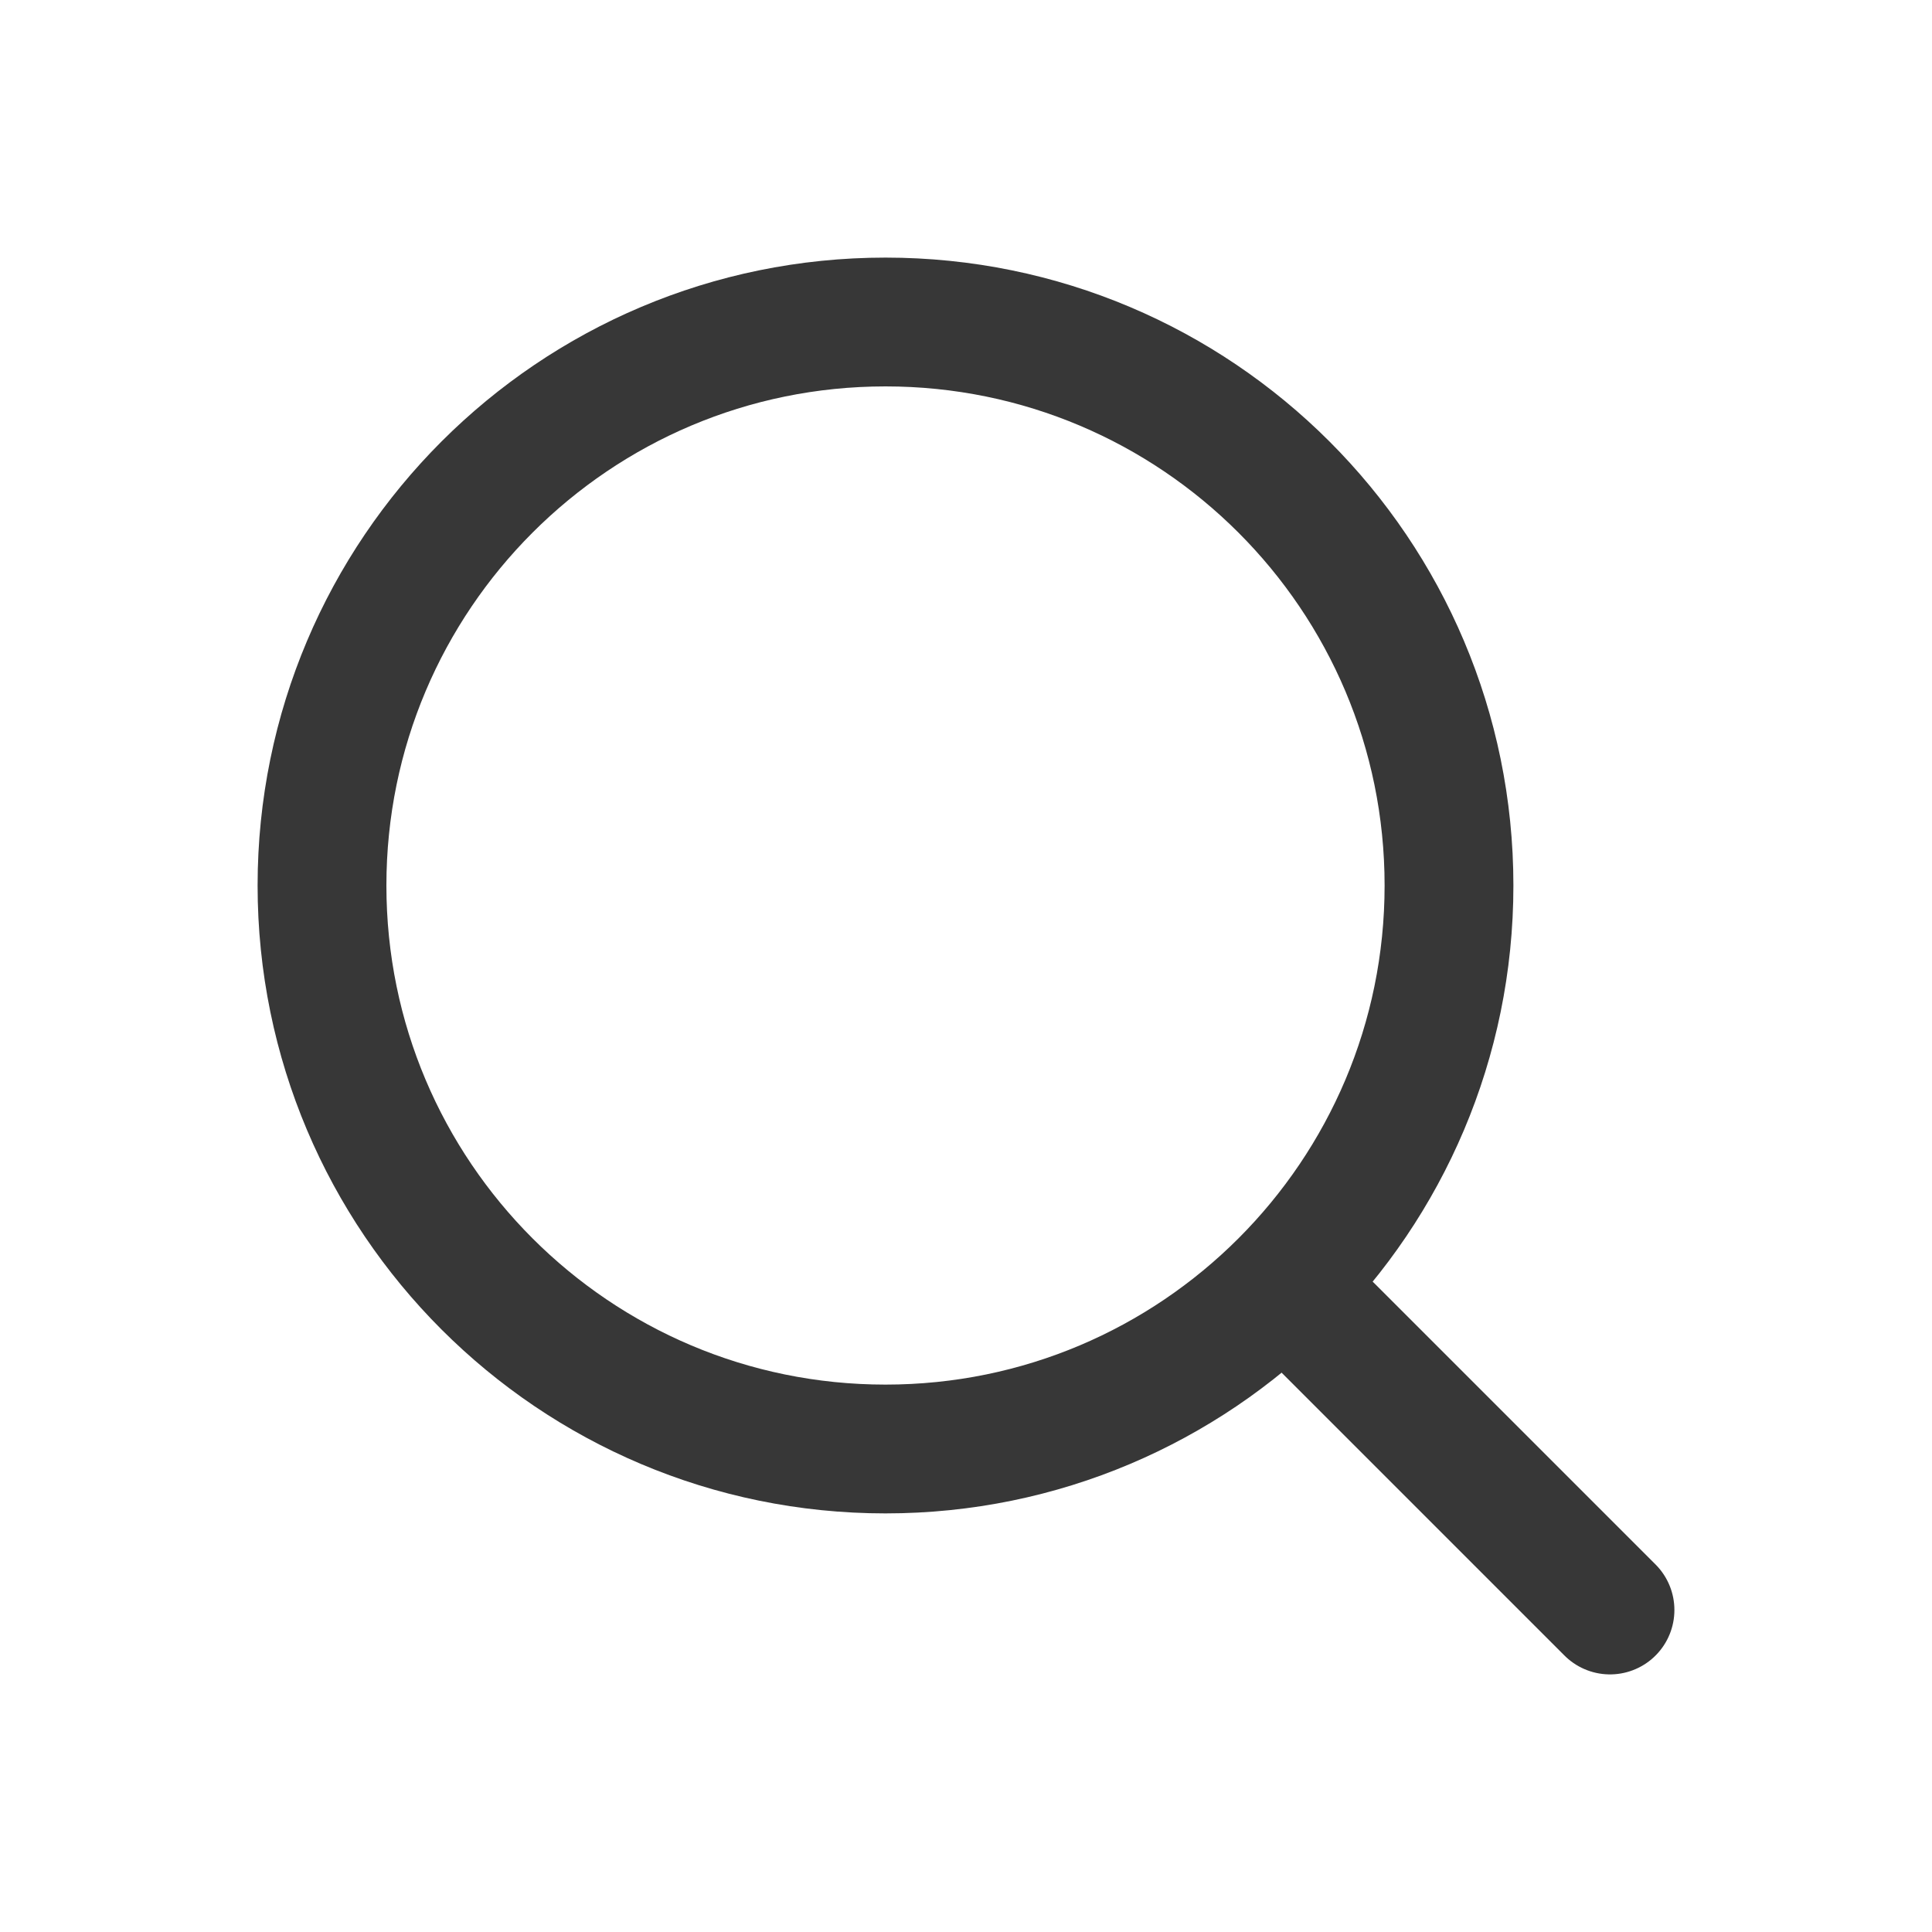
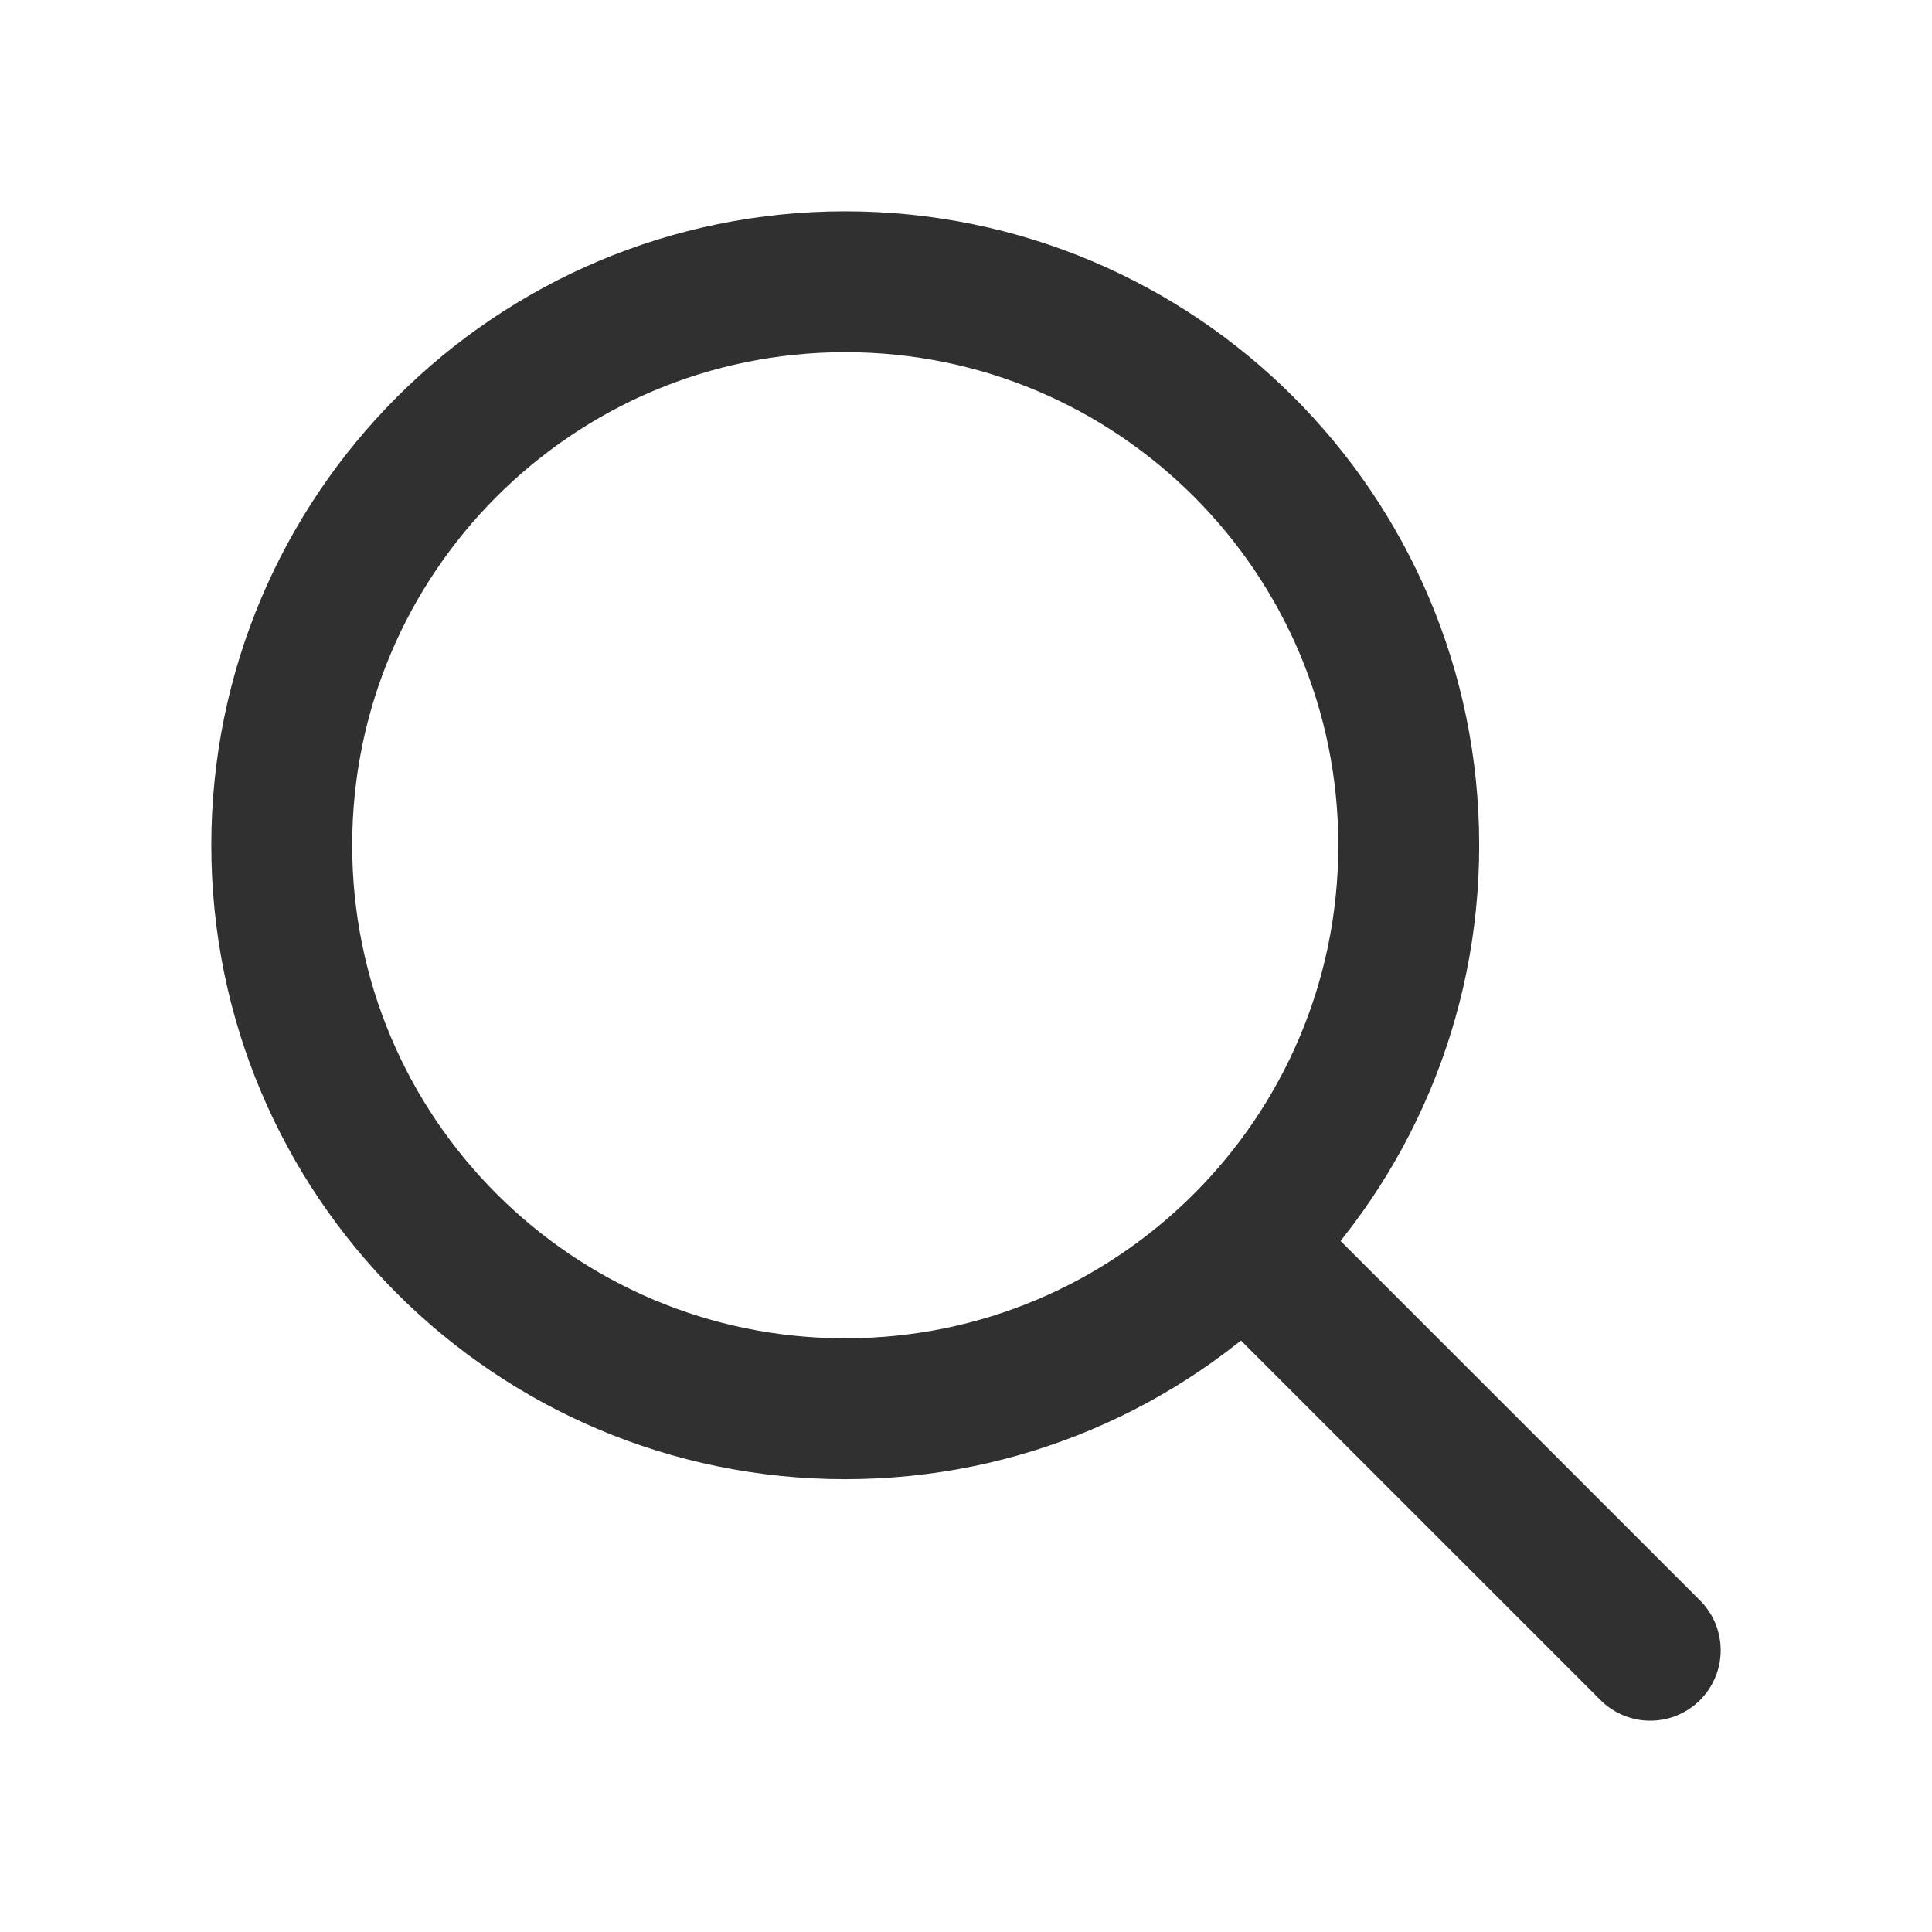
<svg xmlns="http://www.w3.org/2000/svg" width="24" height="24" viewBox="0 0 24 24">
-   <g fill="none" stroke="#373737" stroke-width="1.6" stroke-linecap="round" stroke-linejoin="round">
-     <circle cx="11" cy="11" r="7" />
-     <path d="m20 20-3.5-3.5" />
+   <g fill="none" stroke="#303030" stroke-width="1.75" stroke-linecap="round" stroke-linejoin="round">
+     <circle cx="10.5" cy="10.5" r="7" />
+     <path d="m20.5 20.5-5-5" />
  </g>
</svg>
